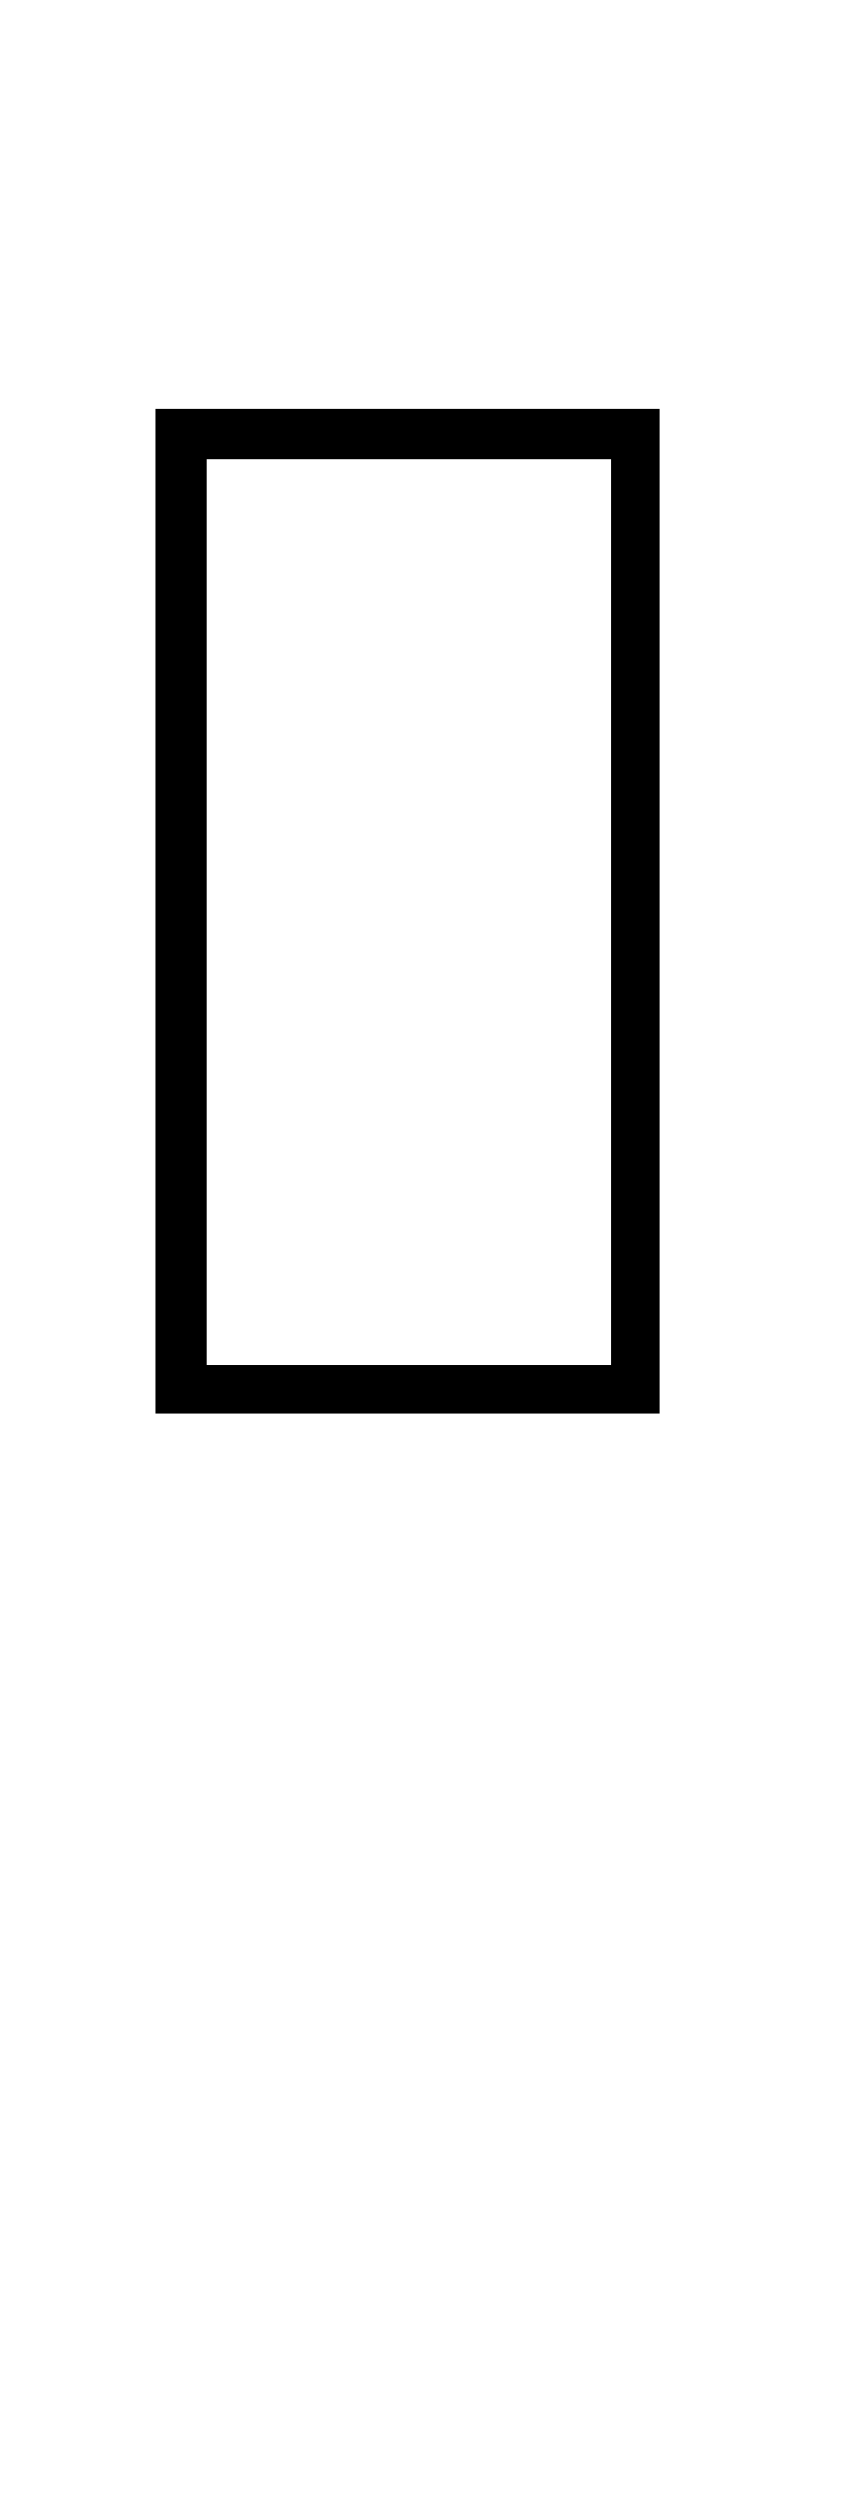
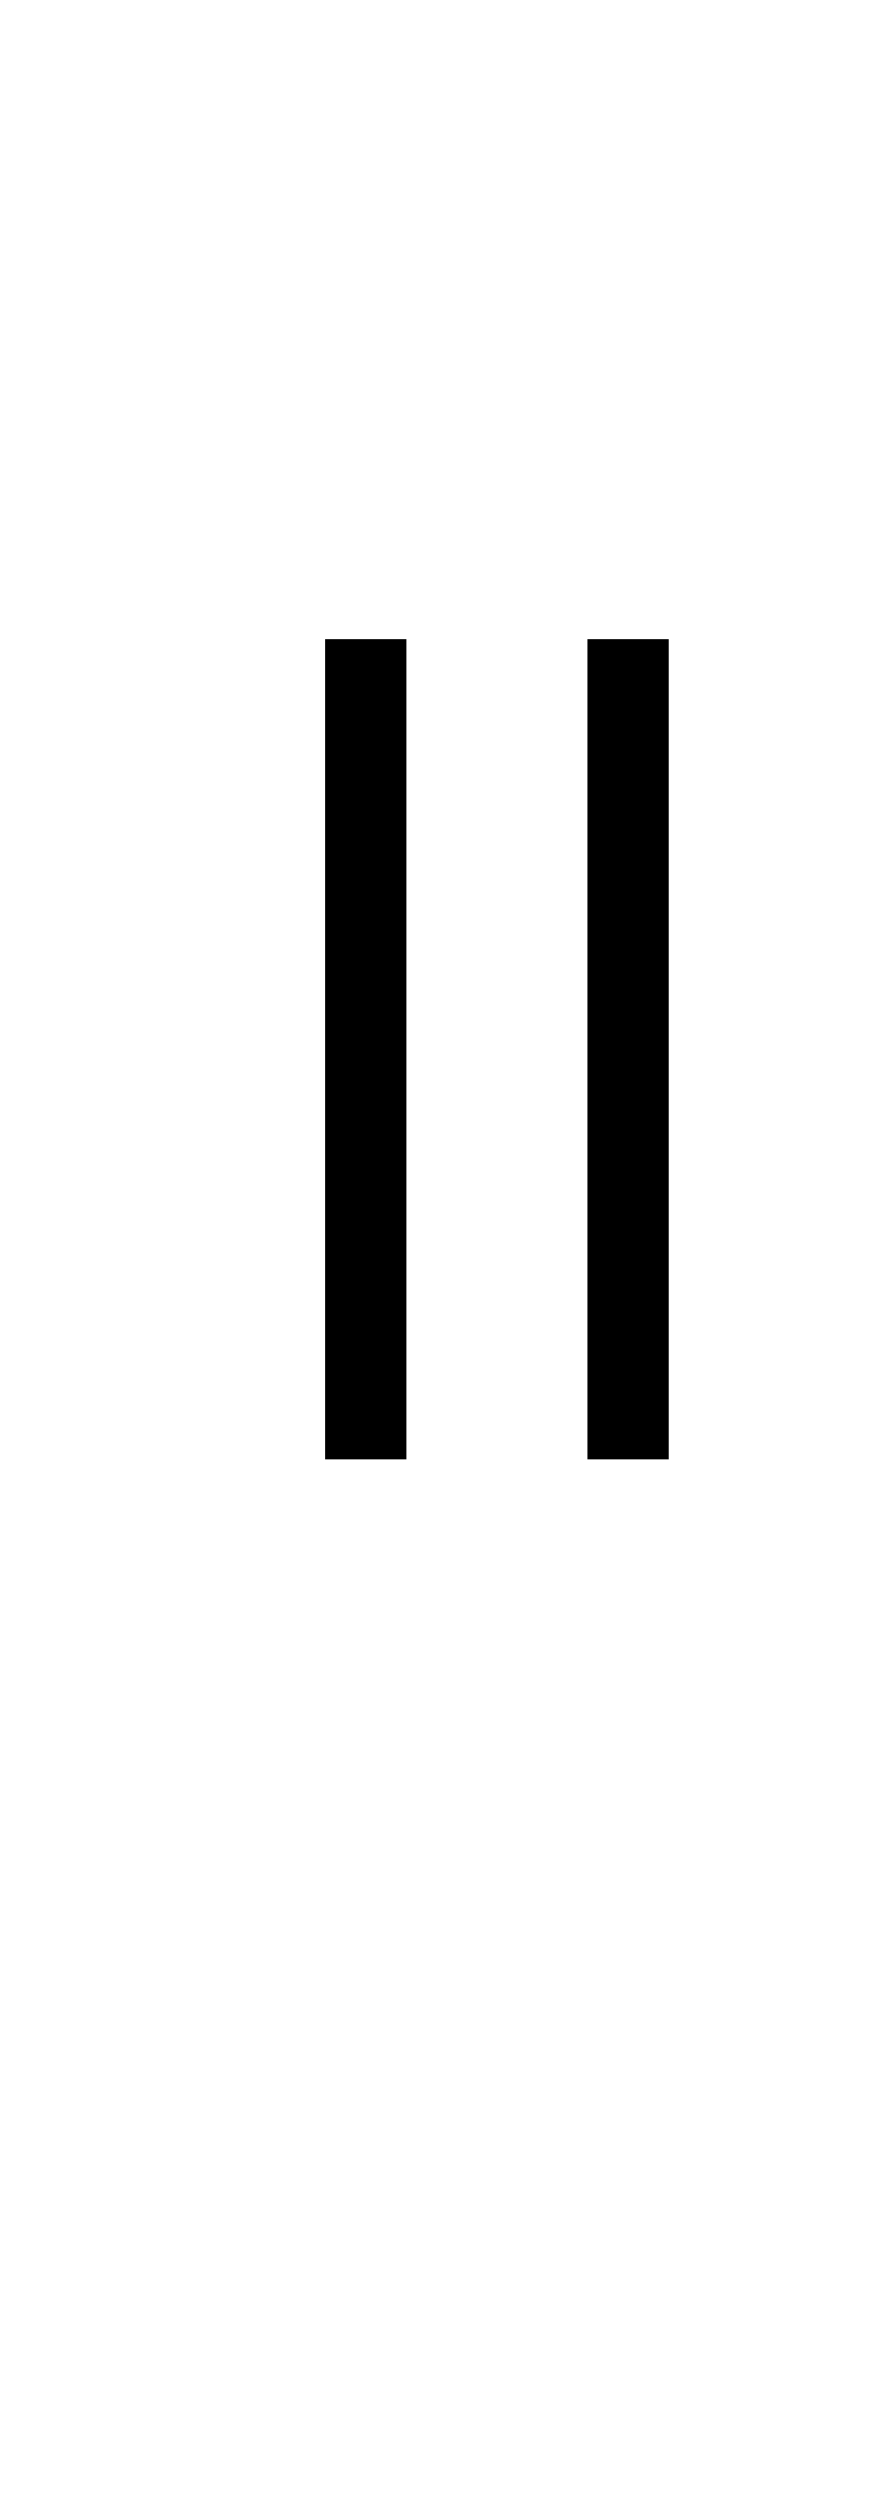
- <svg xmlns="http://www.w3.org/2000/svg" xmlns:xlink="http://www.w3.org/1999/xlink" width="118.5pt" height="347.75pt" viewBox="0 0 118.5 347.75" version="1.1">
+ <svg xmlns="http://www.w3.org/2000/svg" xmlns:xlink="http://www.w3.org/1999/xlink" width="176.75pt" height="507.5pt" viewBox="0 0 176.75 507.5" version="1.1">
  <defs>
    <g>
      <symbol overflow="visible" id="glyph0-0">
-         <path style="stroke:none;" d="M 5.625 -0.125 L 5.625 -139.875 L 75.75 -139.875 L 75.75 -0.125 Z M 12.75 -6.875 L 69 -6.875 L 69 -132.875 L 12.75 -132.875 Z M 12.75 -6.875 " />
+         <path style="stroke:none;" d="M 50 -16.75 L 216.5 -16.75 L 216.5 -216.5 L 50 -216.5 Z M 33.25 0 L 33.25 -233 L 233 -233 L 233 0 Z M 33.25 0 " />
+       </symbol>
+       <symbol overflow="visible" id="glyph0-1">
+         <path style="stroke:none;" d="M 103.25 0 L 103.25 -166.5 L 119.75 -166.5 L 119.75 0 Z M 50 0 L 50 -166.5 L 66.5 -166.5 L 66.5 0 Z M 50 0 " />
      </symbol>
    </g>
  </defs>
  <g id="surface1">
-     <rect x="0" y="0" width="118.5" height="347.75" style="fill:rgb(100%,100%,100%);fill-opacity:1;stroke:none;" />
+     <rect x="0" y="0" width="176.75" height="507.5" style="fill:rgb(100%,100%,100%);fill-opacity:1;stroke:none;" />
    <g style="fill:rgb(0%,0%,0%);fill-opacity:1;">
-       <use xlink:href="#glyph0-0" x="16" y="196.75" />
+       <use xlink:href="#glyph0-1" x="16" y="296.25" />
    </g>
  </g>
</svg>
